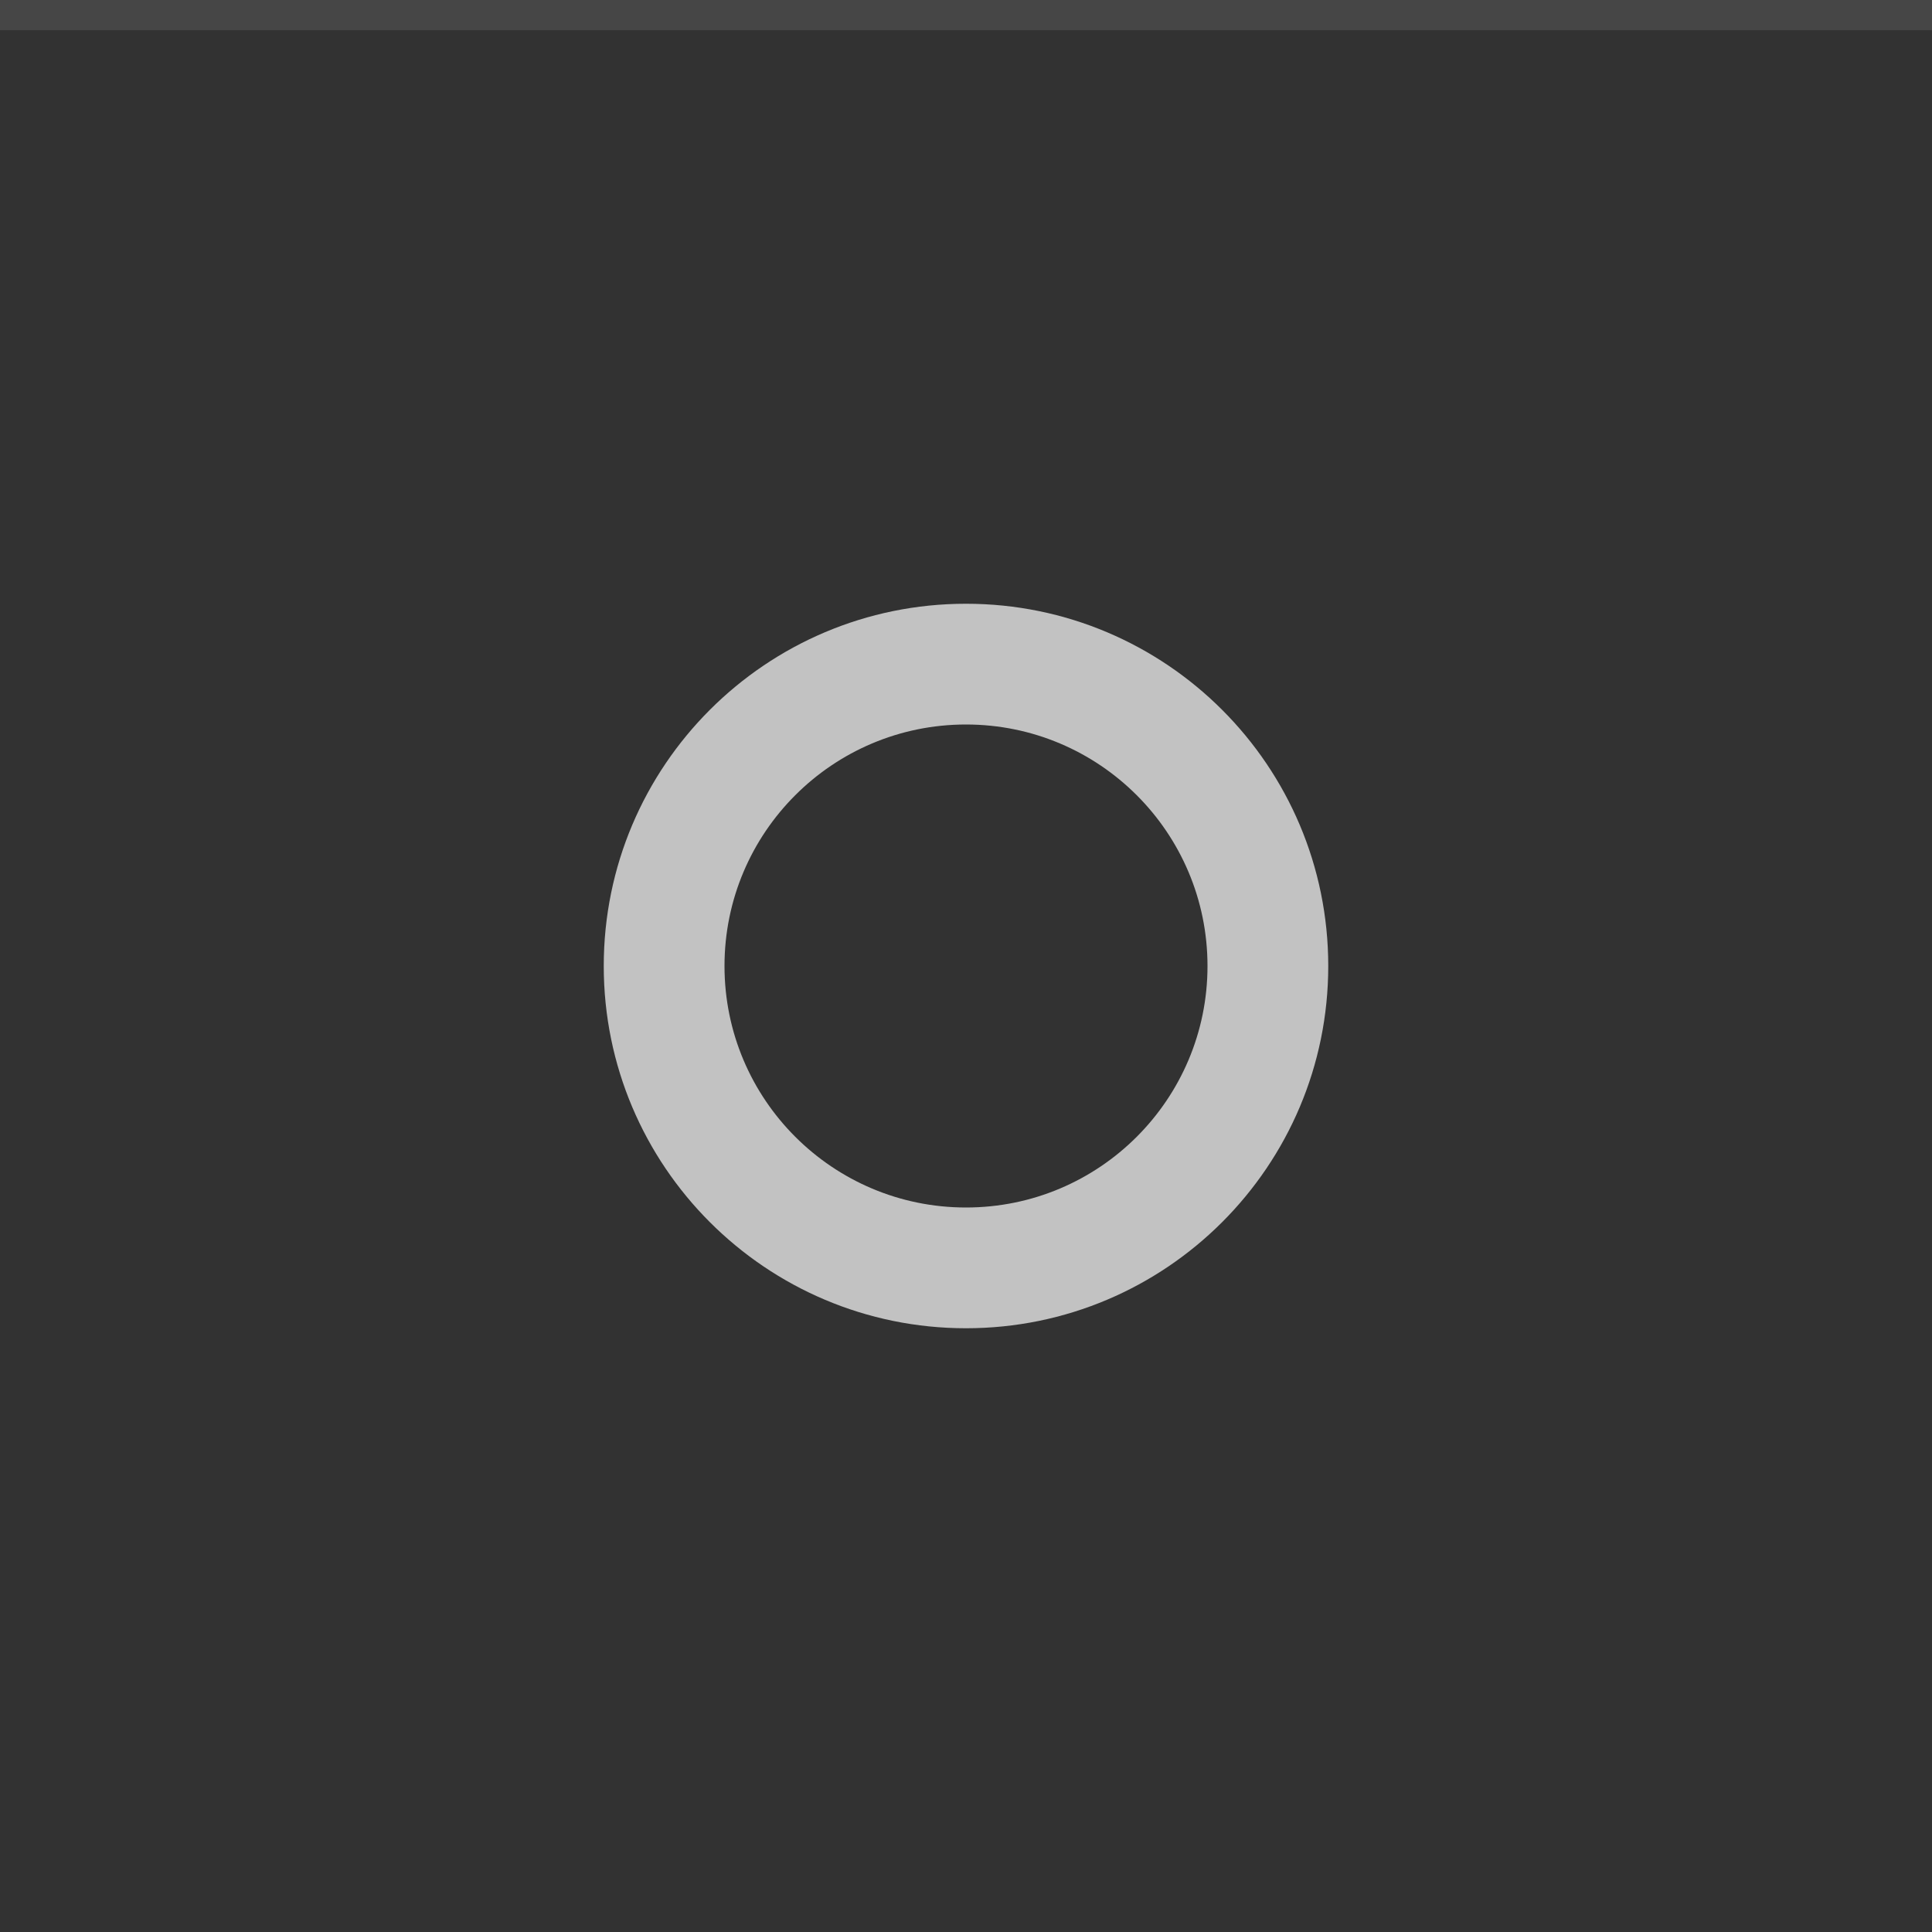
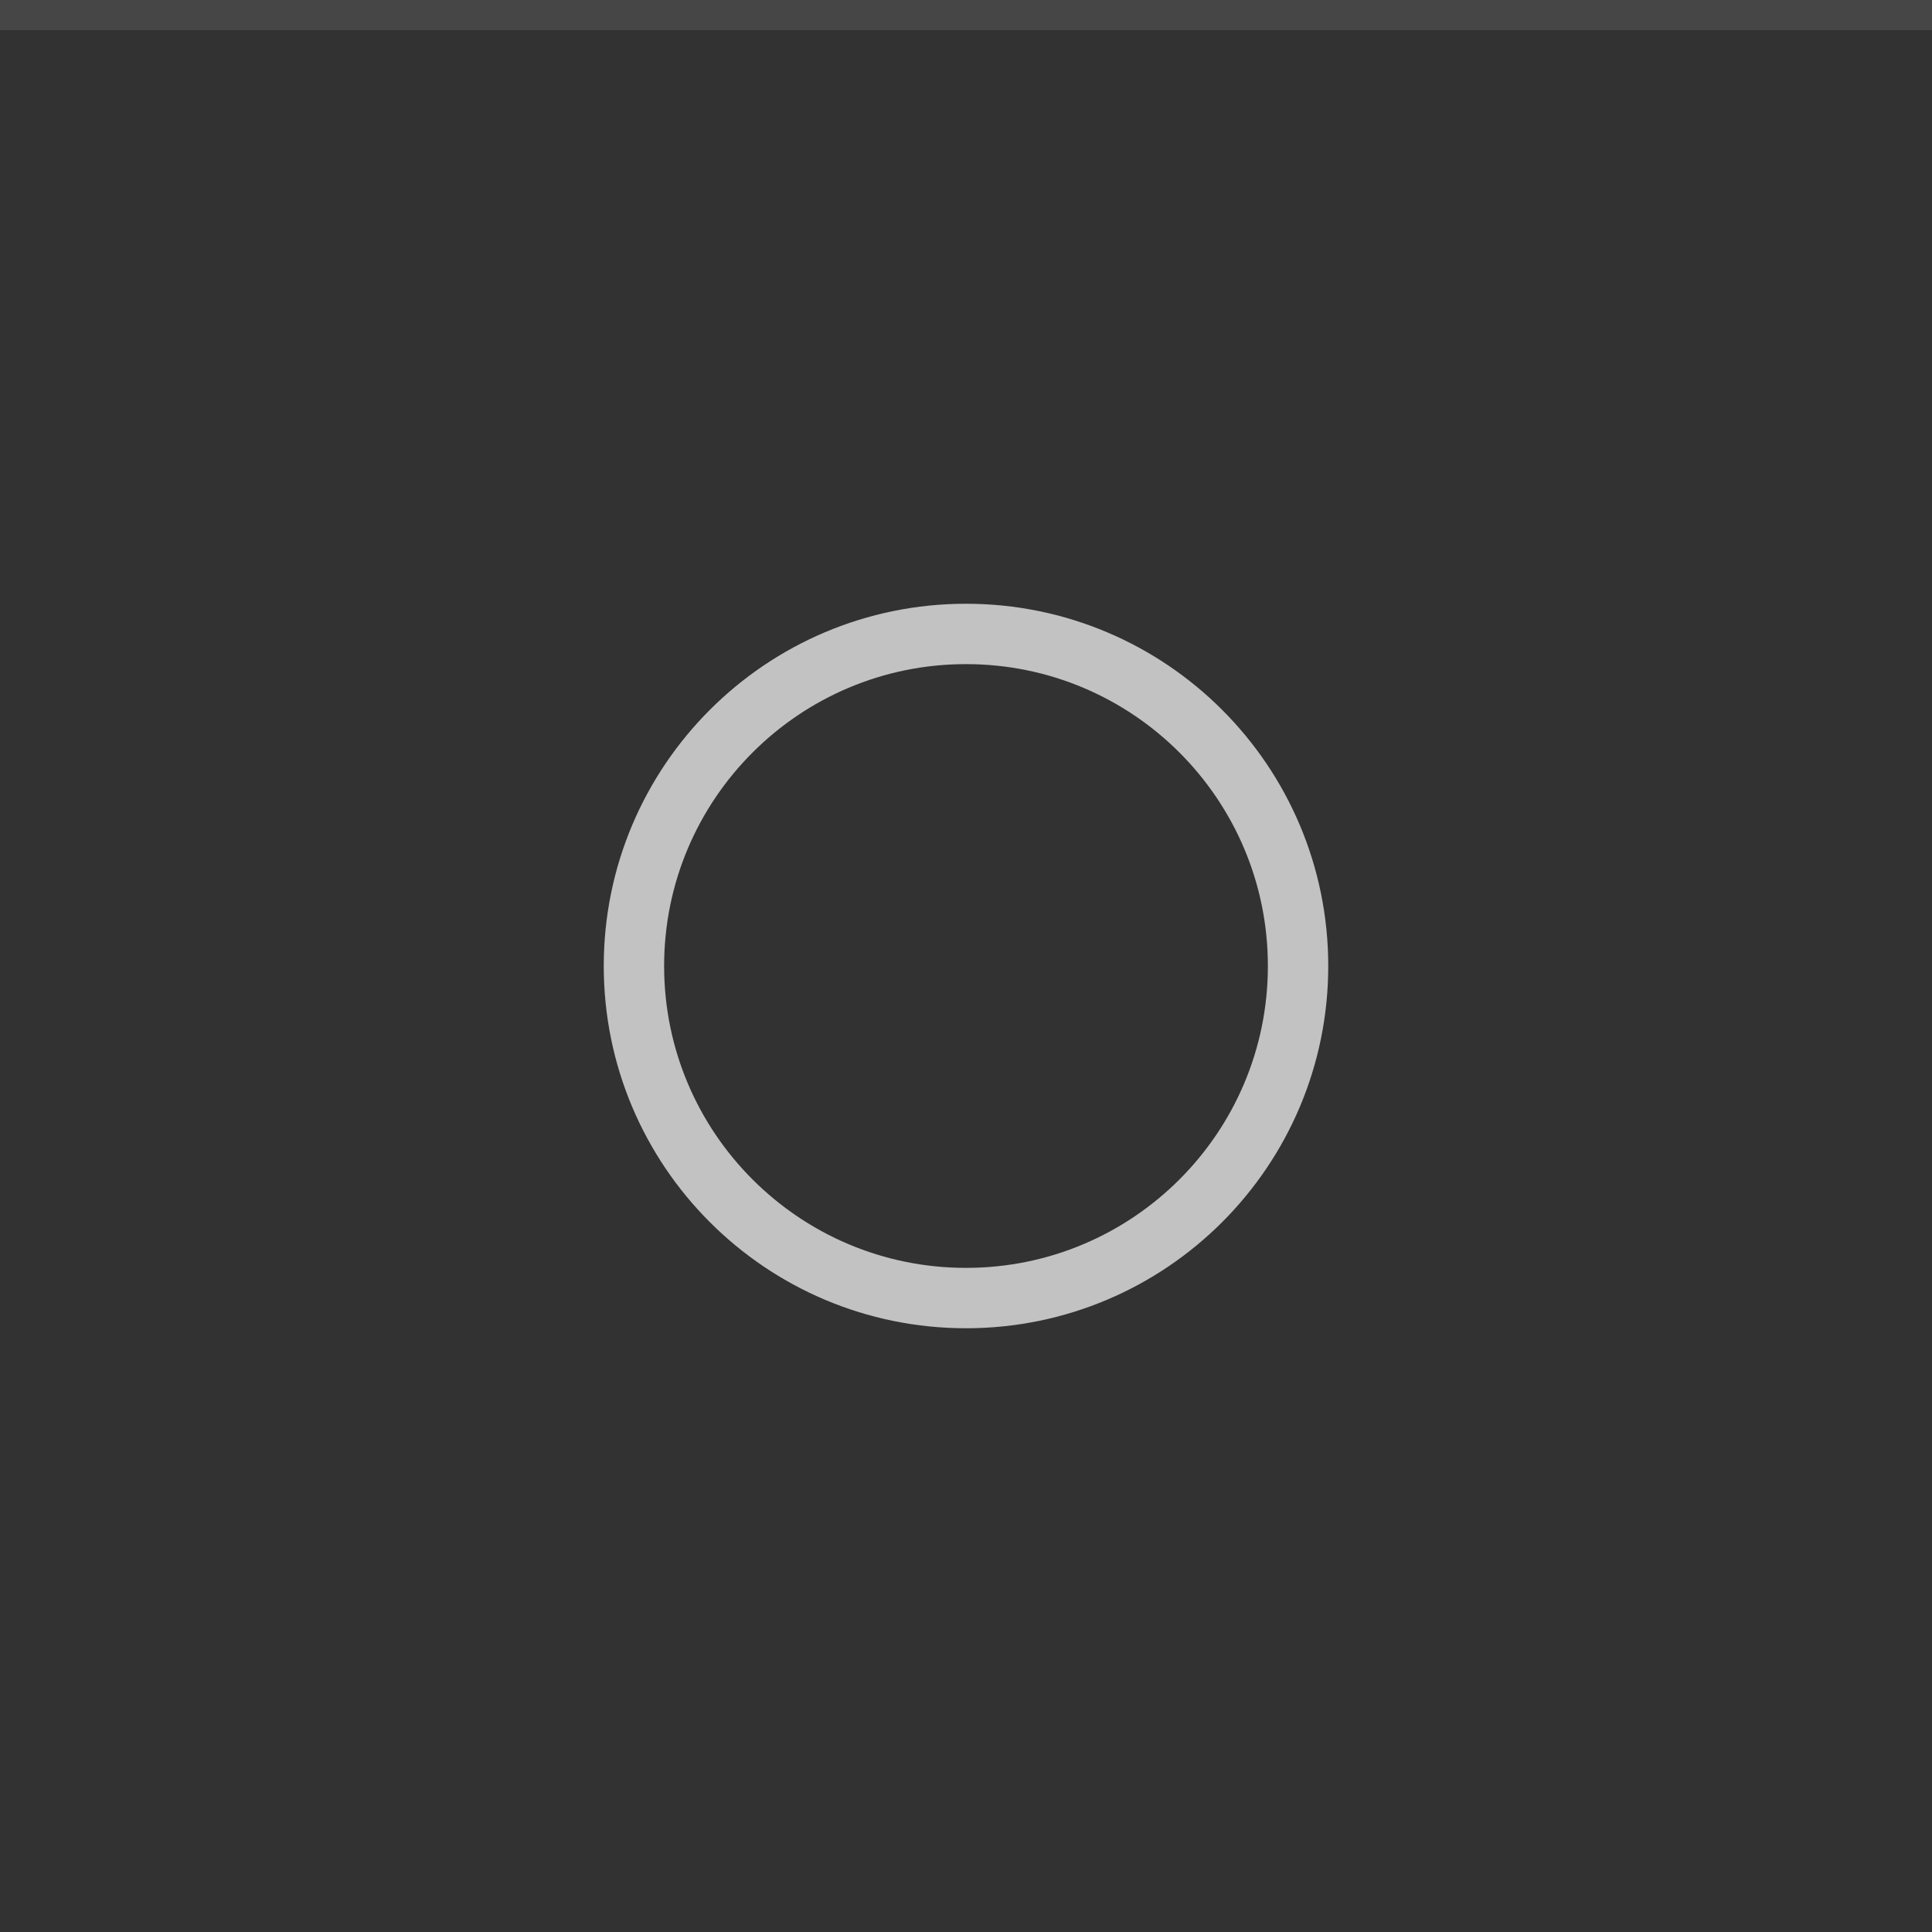
<svg xmlns="http://www.w3.org/2000/svg" width="64" height="64" viewBox="0 0 64 64">
  <rect width="64" height="64" fill="#323232" />
  <rect width="64" height="1" fill="#FFFFFF" fill-opacity="0.1" />
  <g transform="scale(2)" fill="#FFFFFF" opacity="0.7">
    <circle cx="16" cy="16" r="12" opacity="0" />
-     <path d="m16 10a6 6 0 0 0 -6 6 6 6 0 0 0 6 6 6 6 0 0 0 6 -6 6 6 0 0 0 -6 -6zm0 2a4 4 0 0 1 4 4 4 4 0 0 1 -4 4 4 4 0 0 1 -4 -4 4 4 0 0 1 4 -4z" />
+     <circle cx="16" cy="16" r="5.5" fill="none" stroke="#FFFFFF" stroke-width="1" />
  </g>
</svg>
